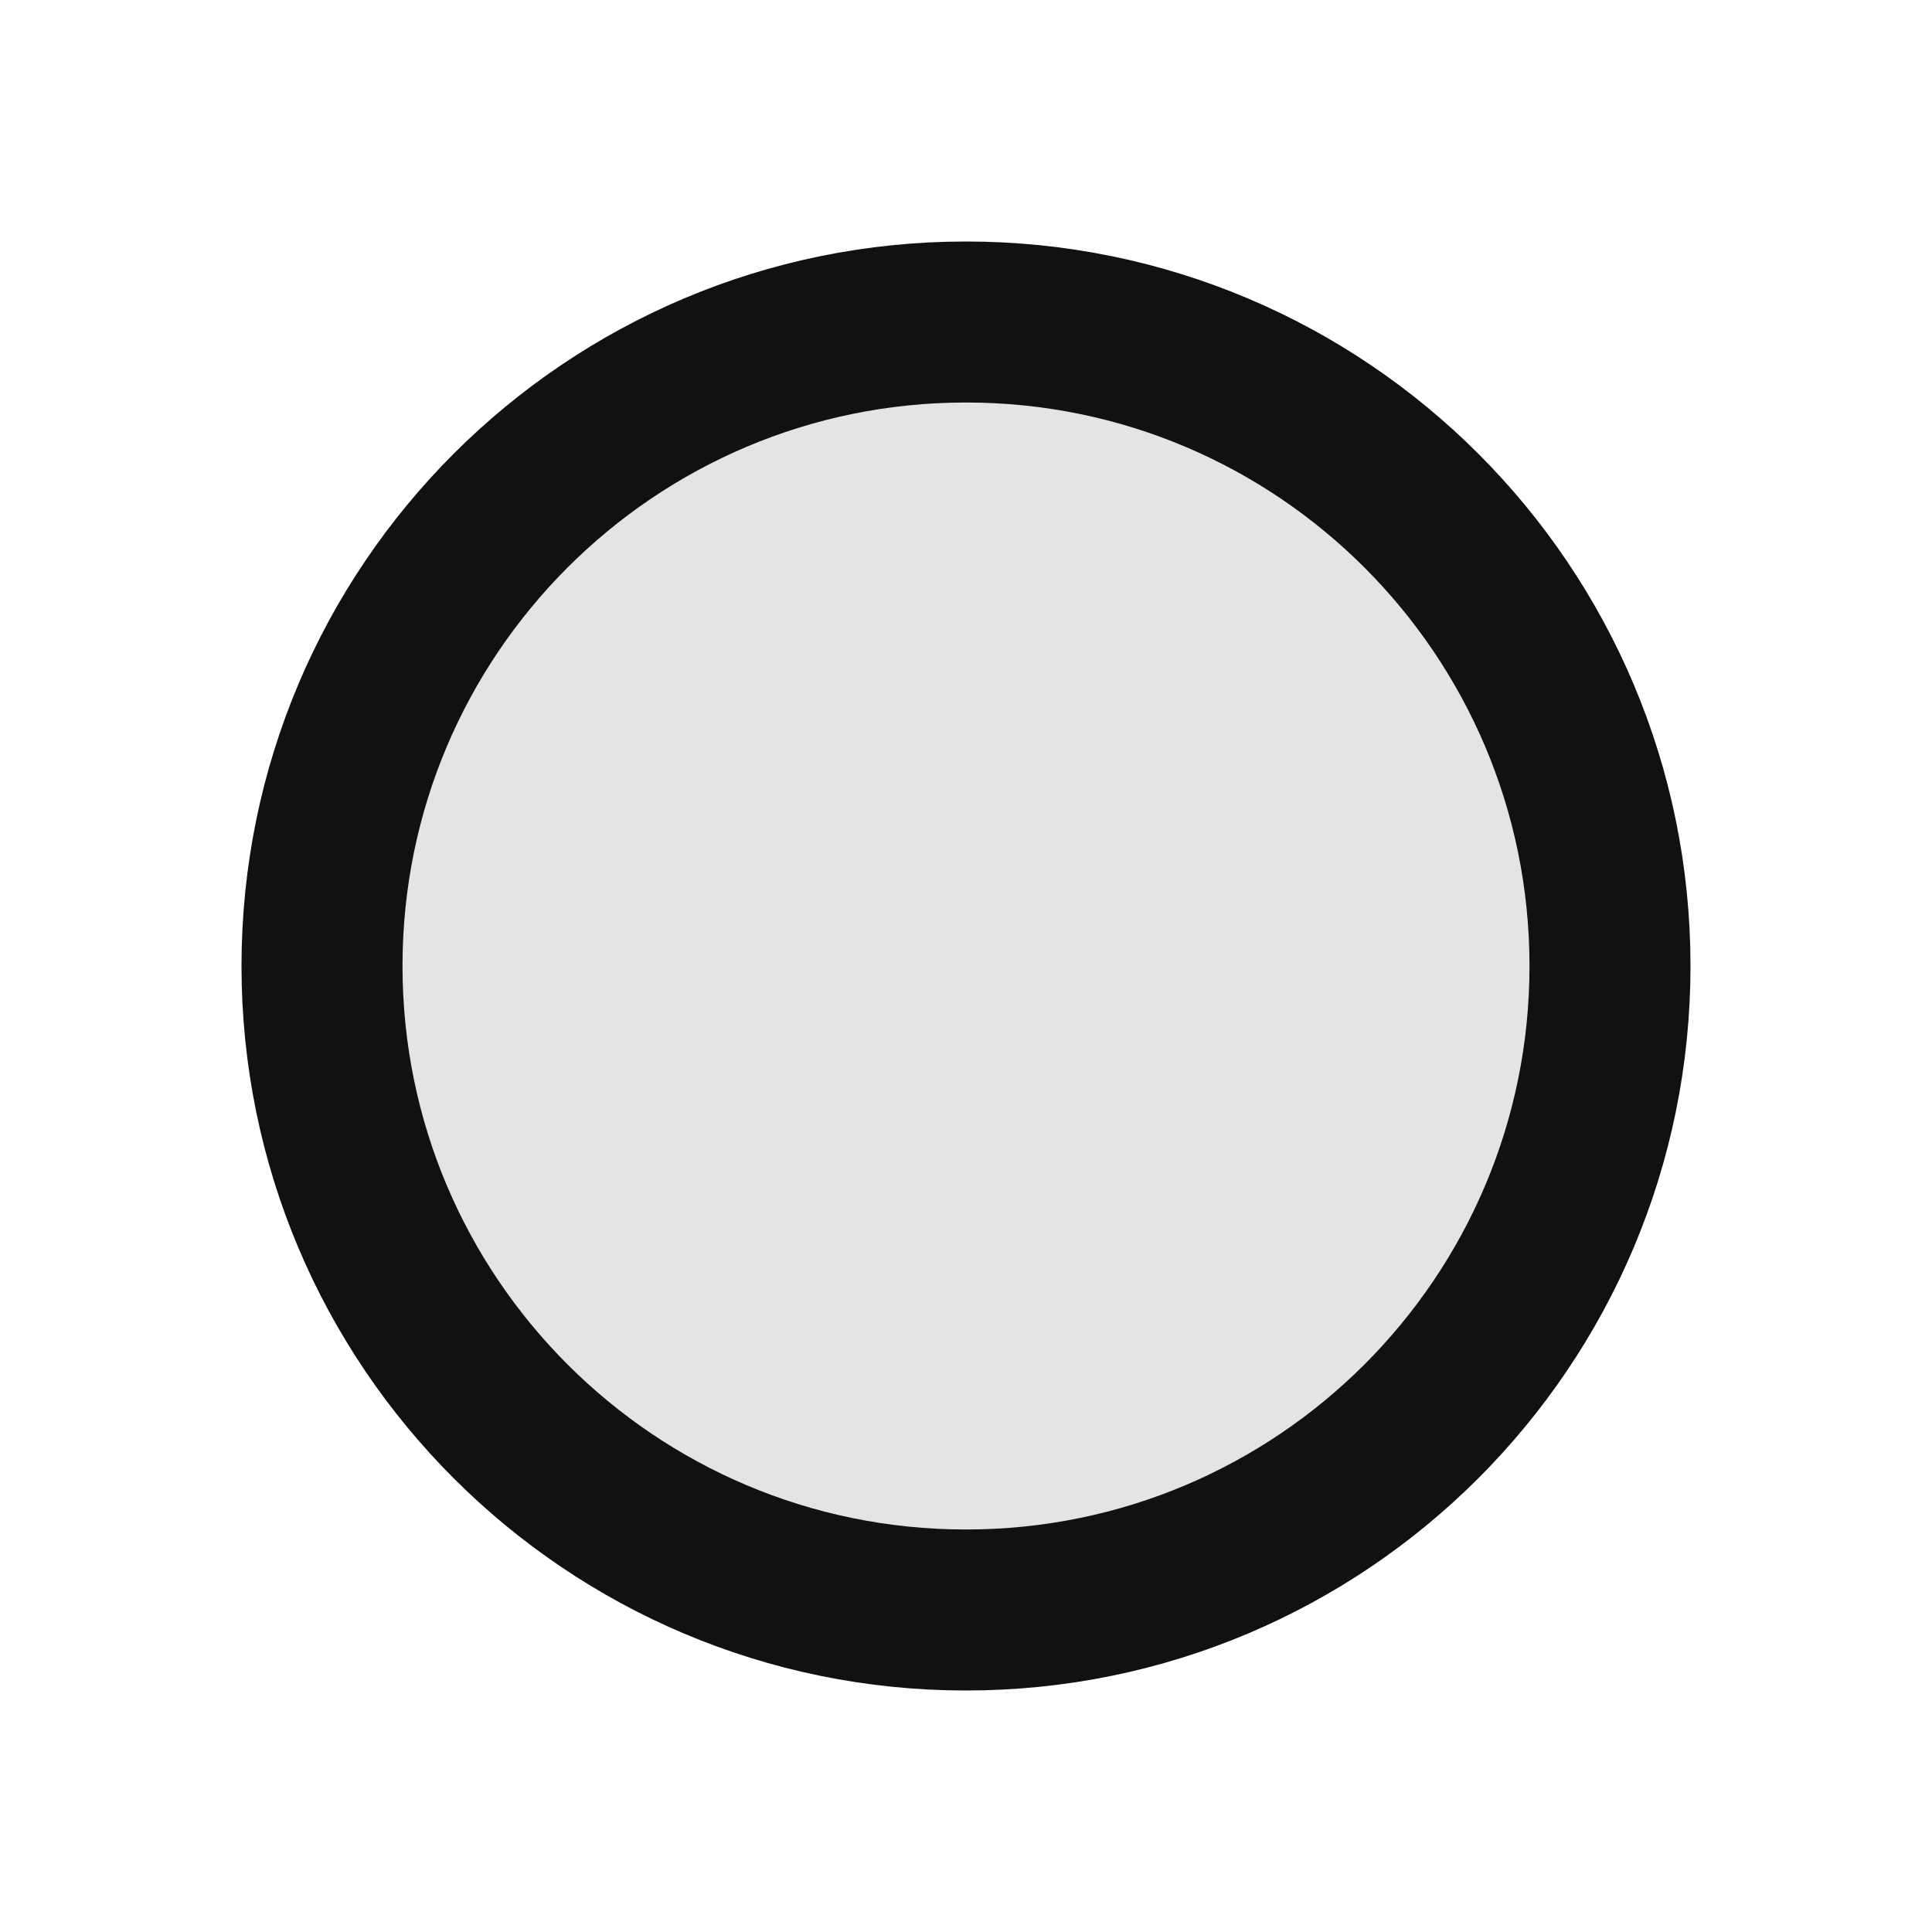
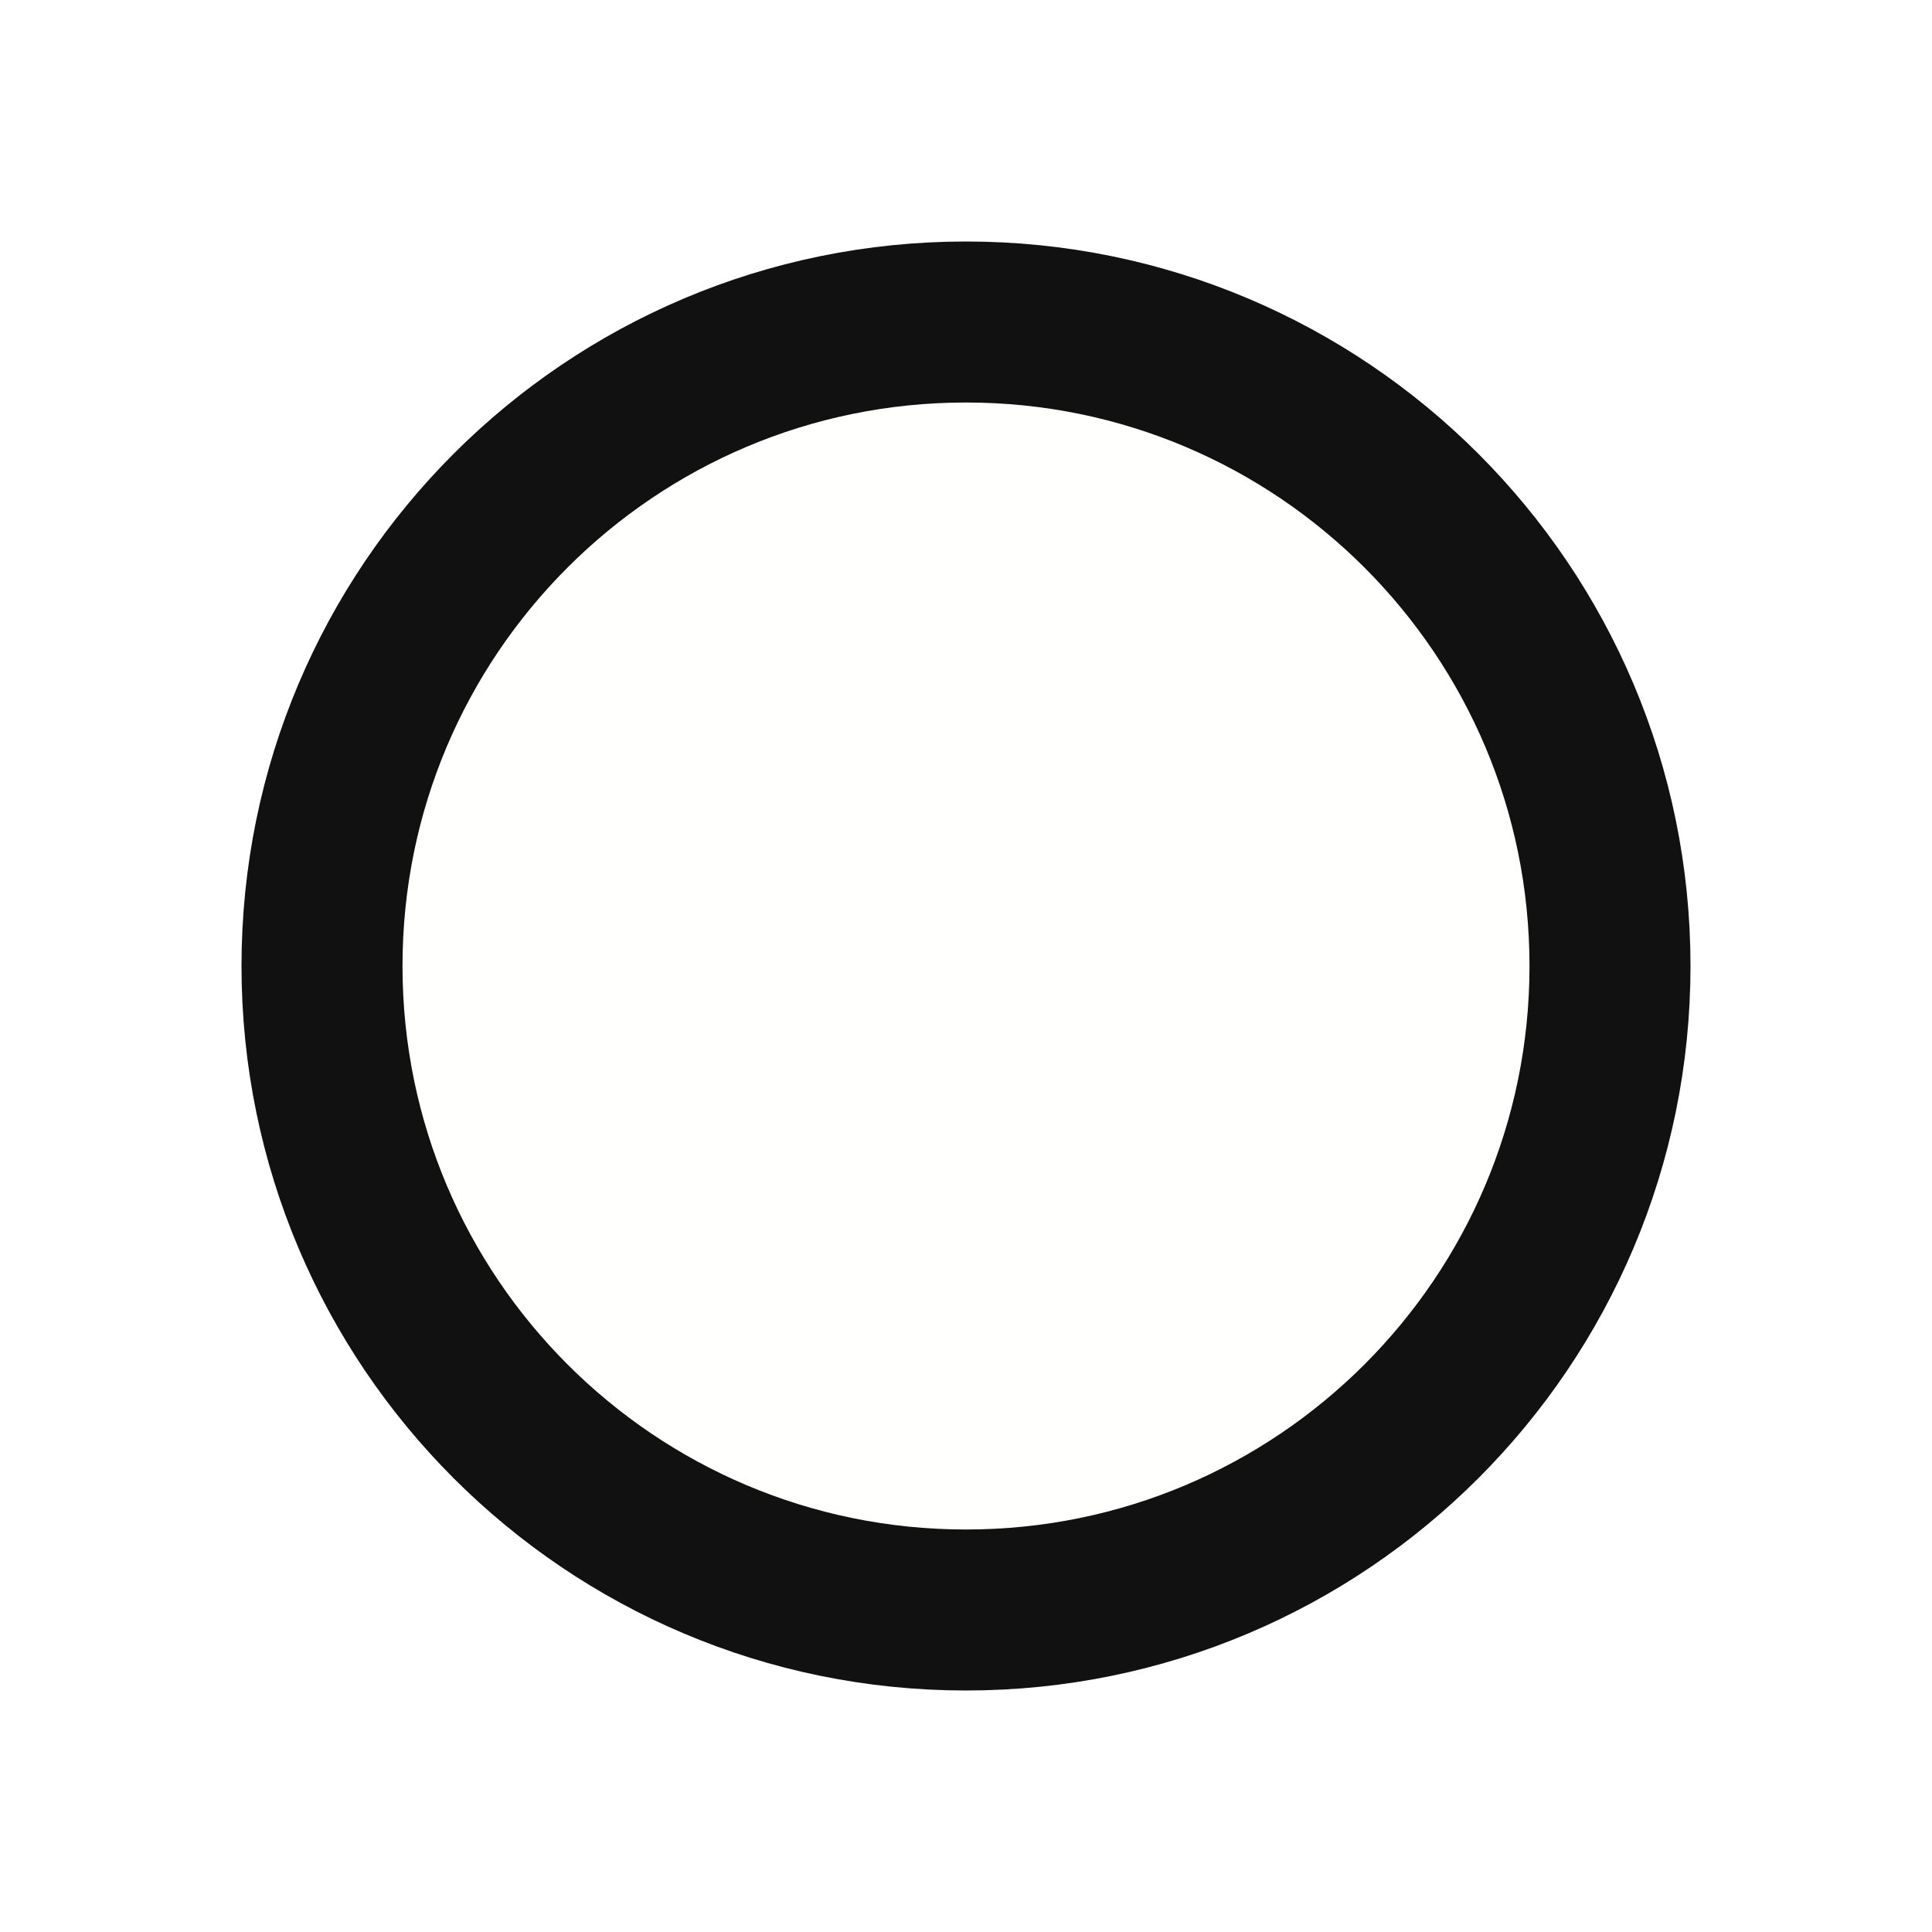
- <svg xmlns="http://www.w3.org/2000/svg" width="20" height="20" viewBox="0 0 24 24" fill="#e5e4e2" stroke="#111111" stroke-width="2" stroke-linecap="round" stroke-linejoin="round" class="feather feather-circle">
+ <svg xmlns="http://www.w3.org/2000/svg" width="20" height="20" viewBox="0 0 24 24" fill="#fffffe" stroke="#111111" stroke-width="2" stroke-linecap="round" stroke-linejoin="round" class="feather feather-circle">
  <circle cx="12" cy="12" r="8" />
</svg>
